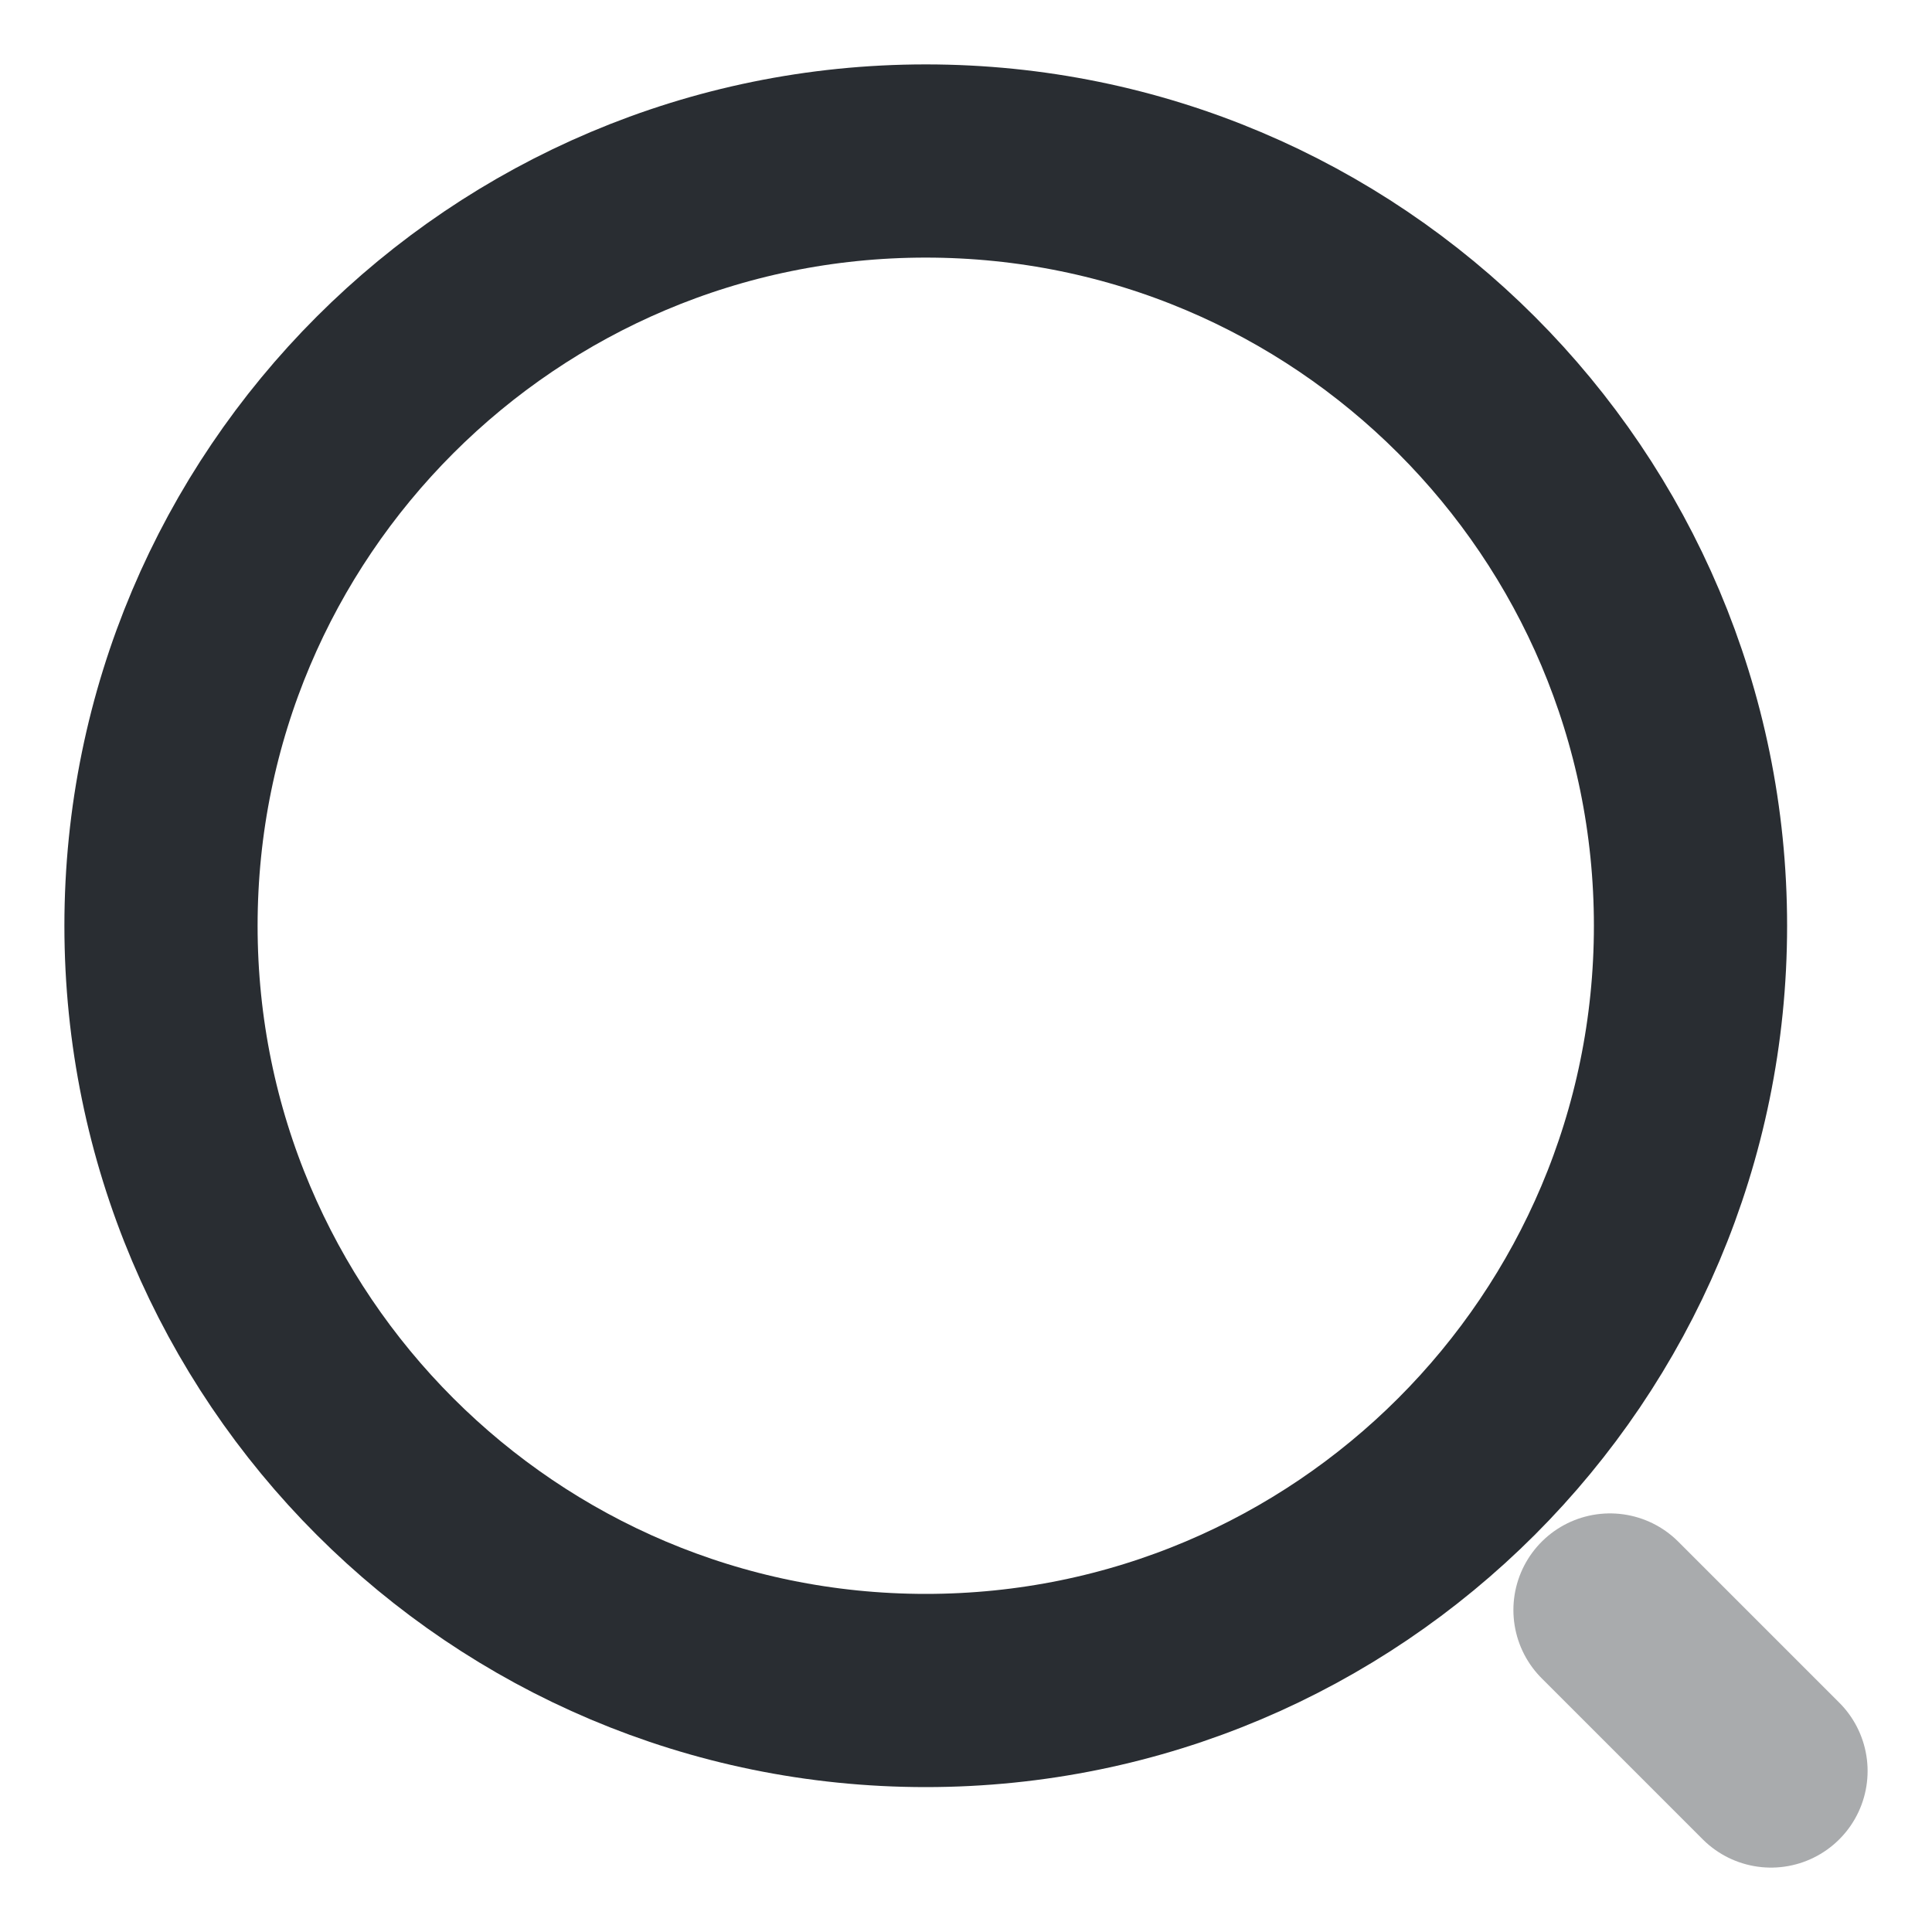
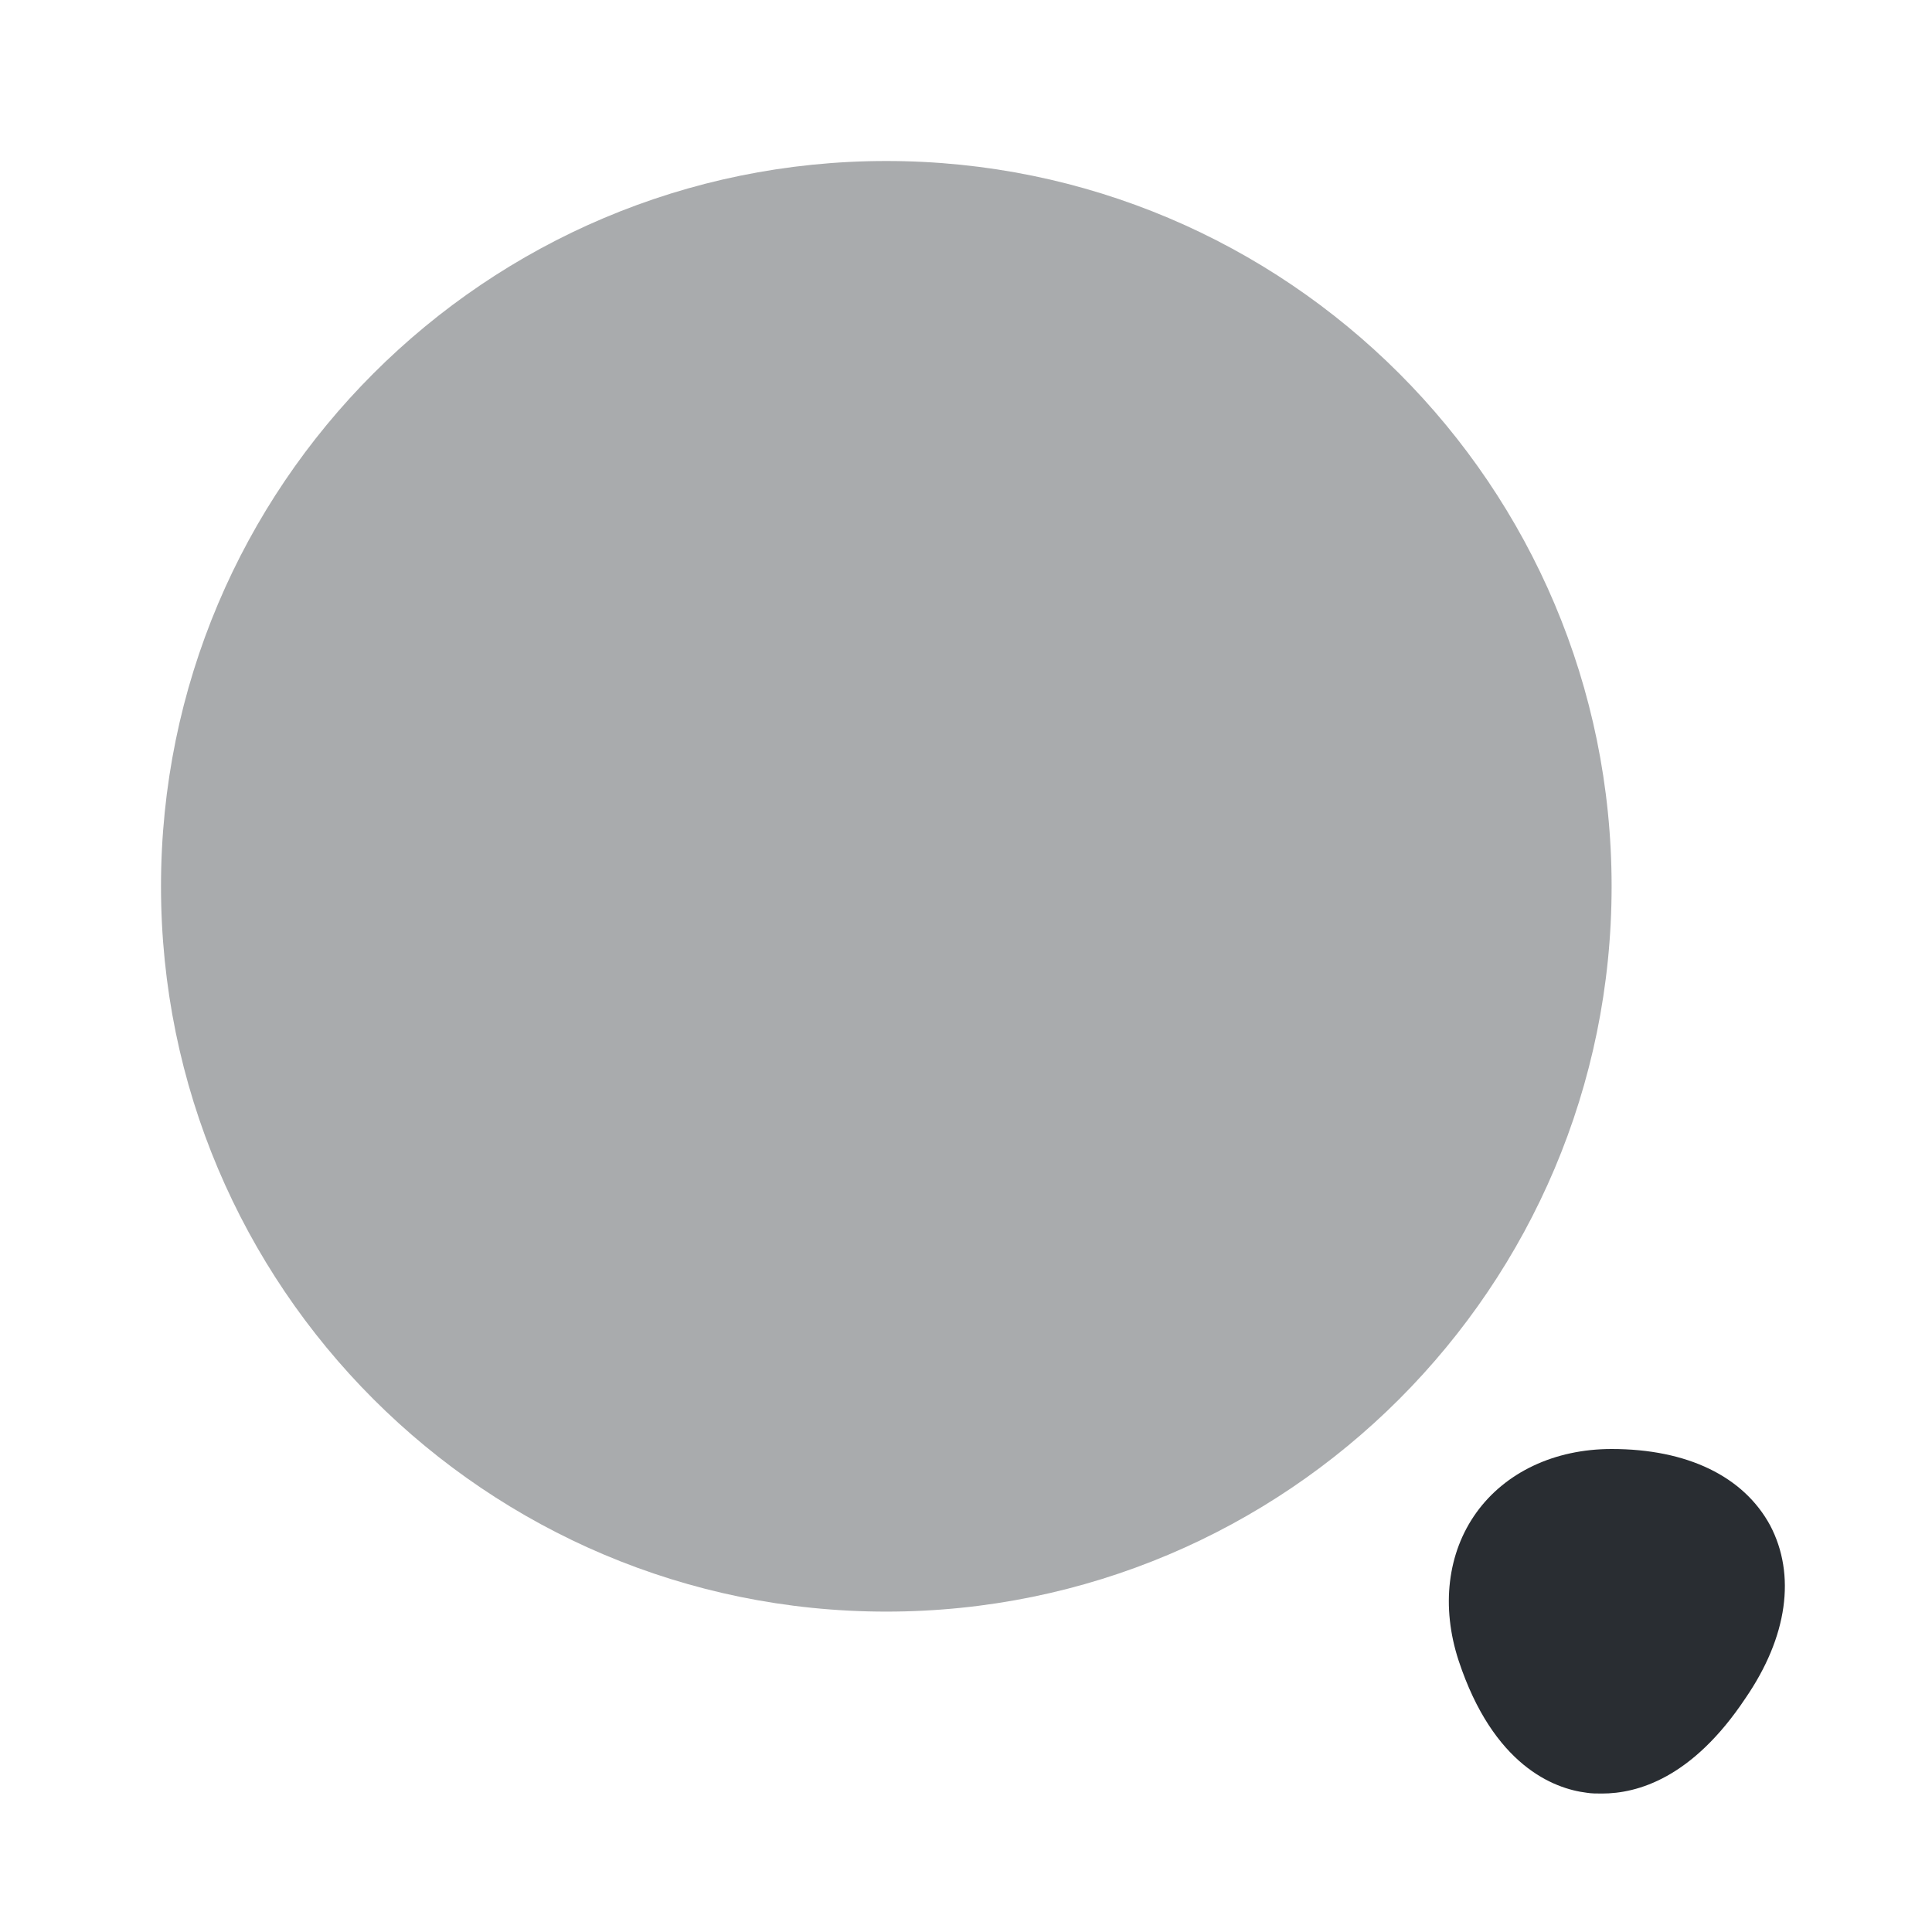
- <svg xmlns="http://www.w3.org/2000/svg" width="256px" height="256px" viewBox="0 0 24 24" fill="none">
-   <g id="SVGRepo_bgCarrier" stroke-width="0" />
-   <g id="SVGRepo_tracerCarrier" stroke-linecap="round" stroke-linejoin="round" />
-   <g id="SVGRepo_iconCarrier">
-     <path d="M11.5 21C16.747 21 21 16.747 21 11.5C21 6.253 16.747 2 11.5 2C6.253 2 2 6.253 2 11.5C2 16.747 6.253 21 11.5 21Z" stroke="#292D32" stroke-width="2.4" stroke-linecap="round" stroke-linejoin="round" />
-     <path opacity="0.4" d="M22 22L20 20" stroke="#292D32" stroke-width="2.4" stroke-linecap="round" stroke-linejoin="round" />
-   </g>
+ <svg xmlns="http://www.w3.org/2000/svg" width="800px" height="800px" viewBox="0 0 24 24" fill="none">
+   <path opacity="0.4" d="M11.01 20.02C15.986 20.02 20.02 15.986 20.02 11.01C20.02 6.034 15.986 2 11.01 2C6.034 2 2 6.034 2 11.01C2 15.986 6.034 20.02 11.01 20.02Z" fill="#292D32" />
+   <path d="M21.99 18.95C21.66 18.34 20.96 18 20.02 18C19.31 18 18.7 18.29 18.34 18.79C17.98 19.29 17.9 19.96 18.12 20.63C18.55 21.93 19.3 22.22 19.71 22.27C19.77 22.28 19.83 22.28 19.9 22.28C20.34 22.28 21.02 22.09 21.68 21.1C22.21 20.33 22.31 19.56 21.99 18.95Z" fill="#292D32" />
</svg>
